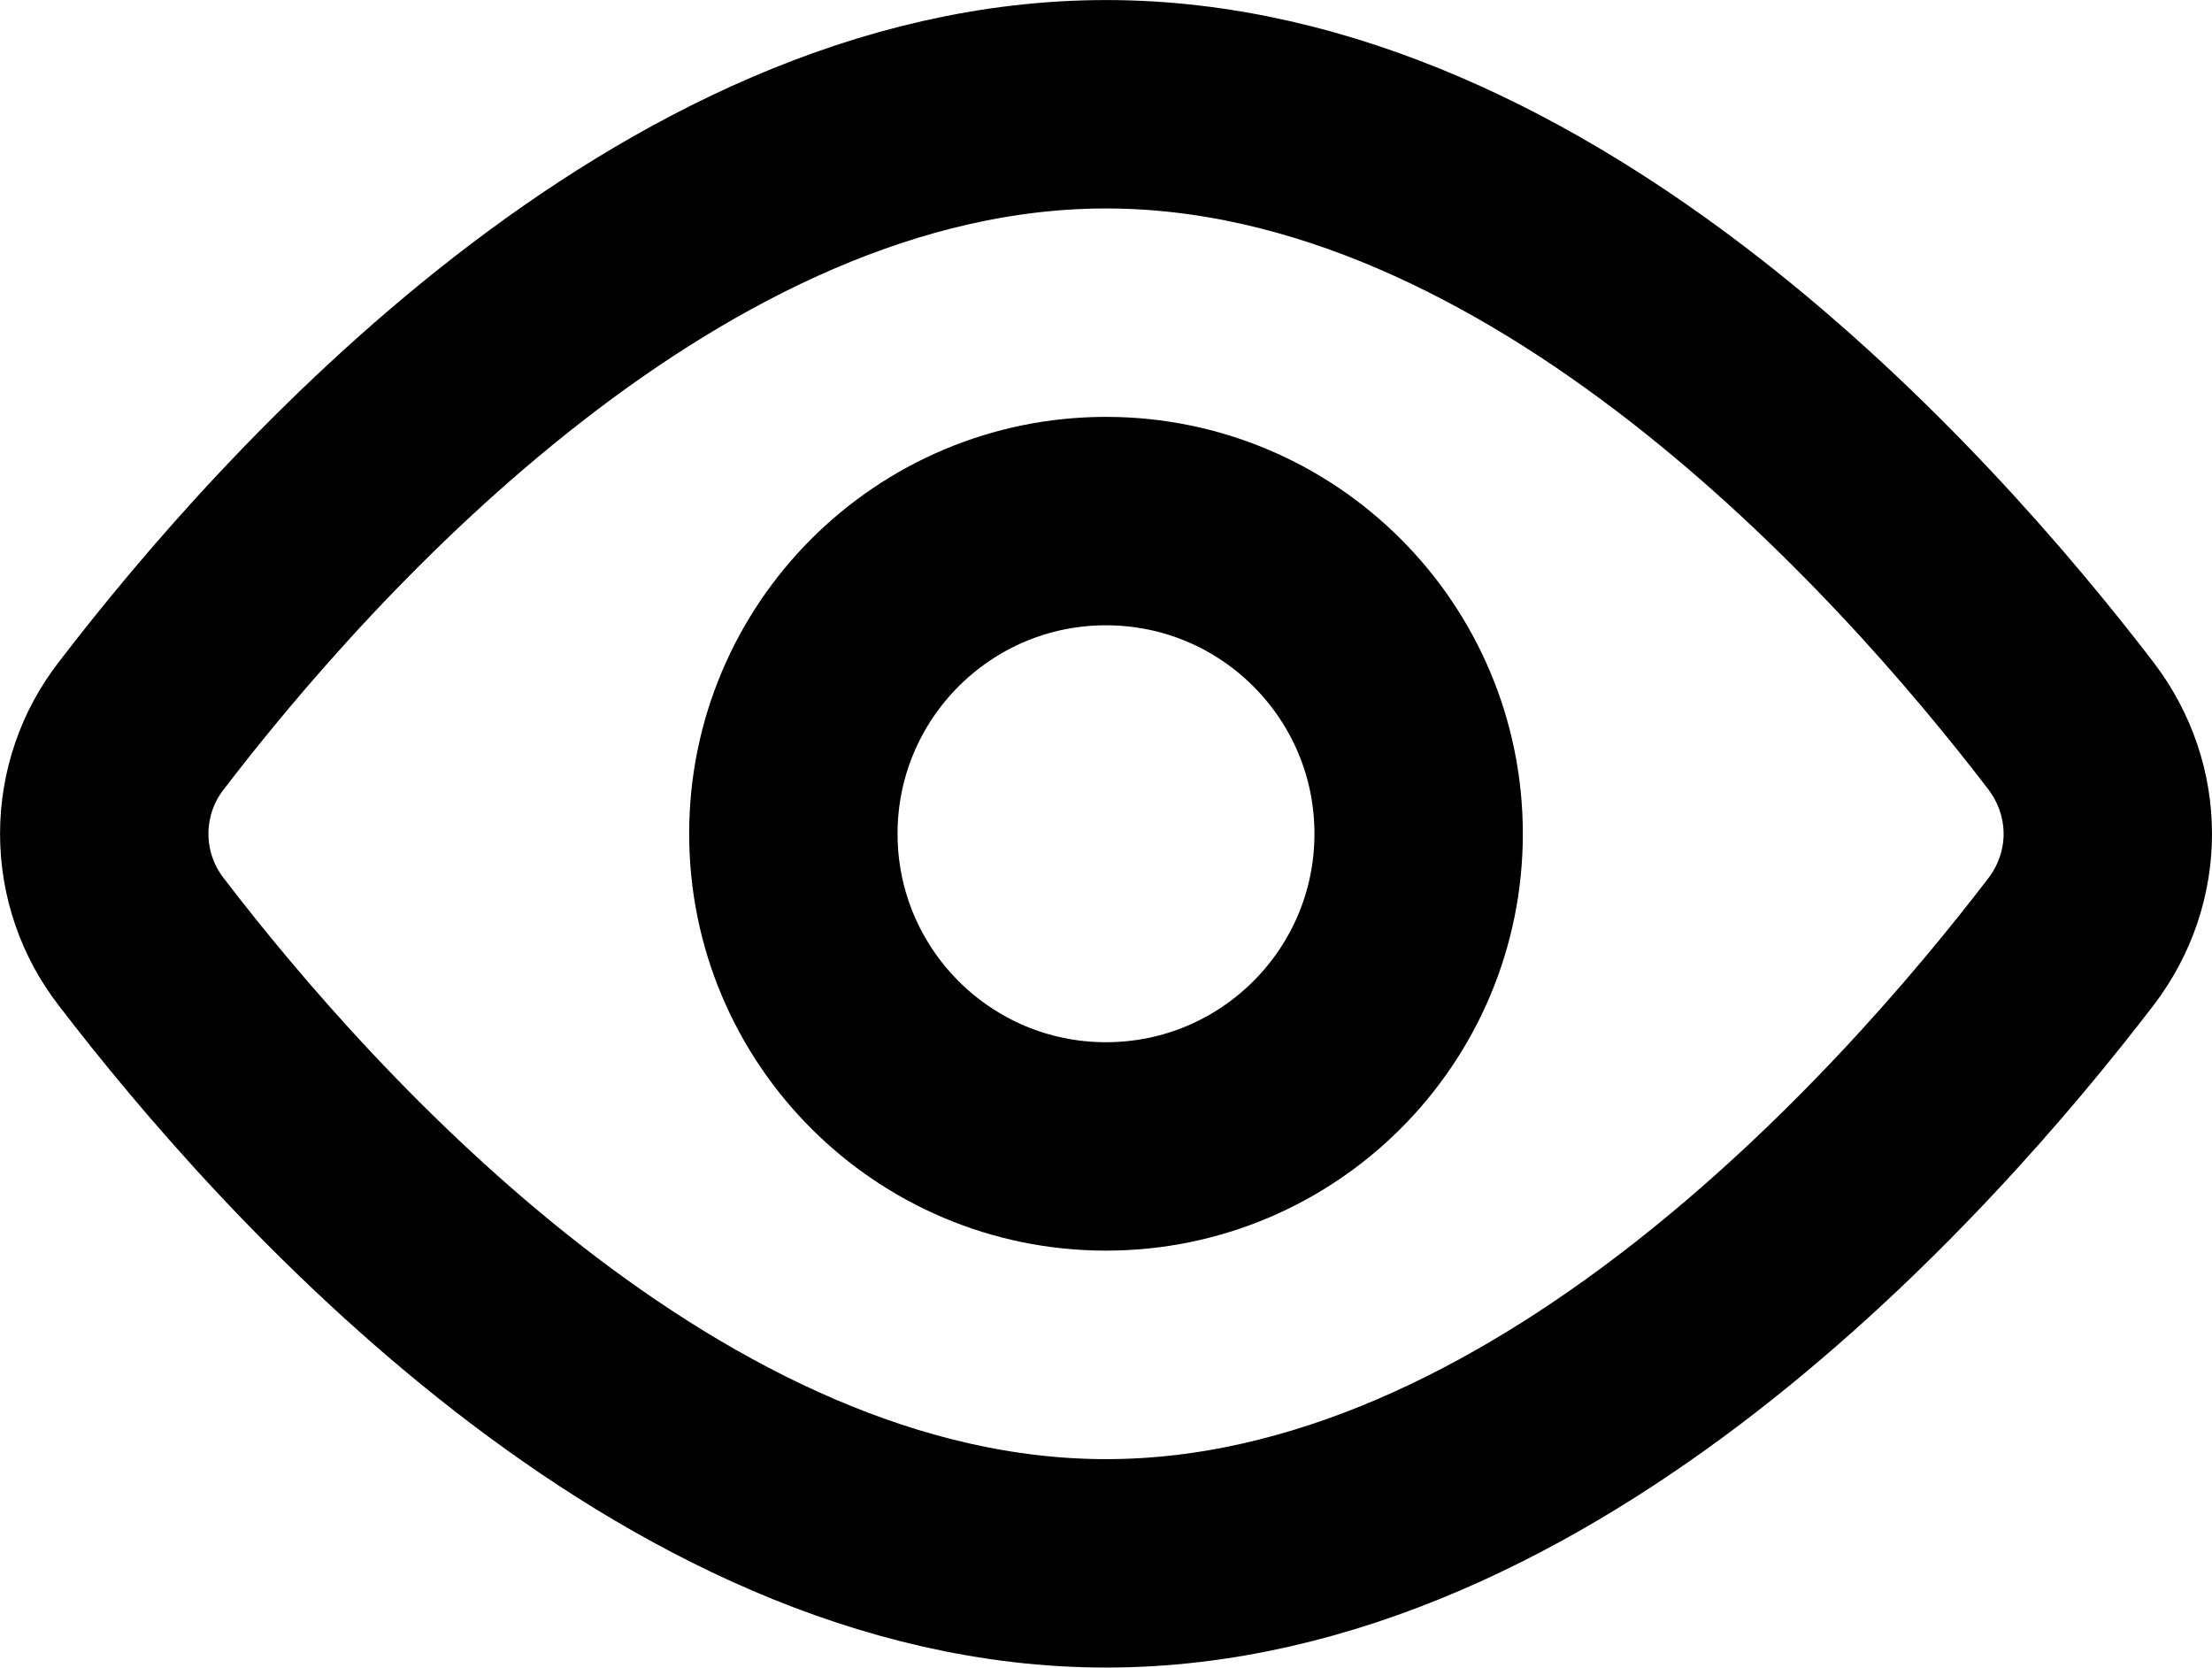
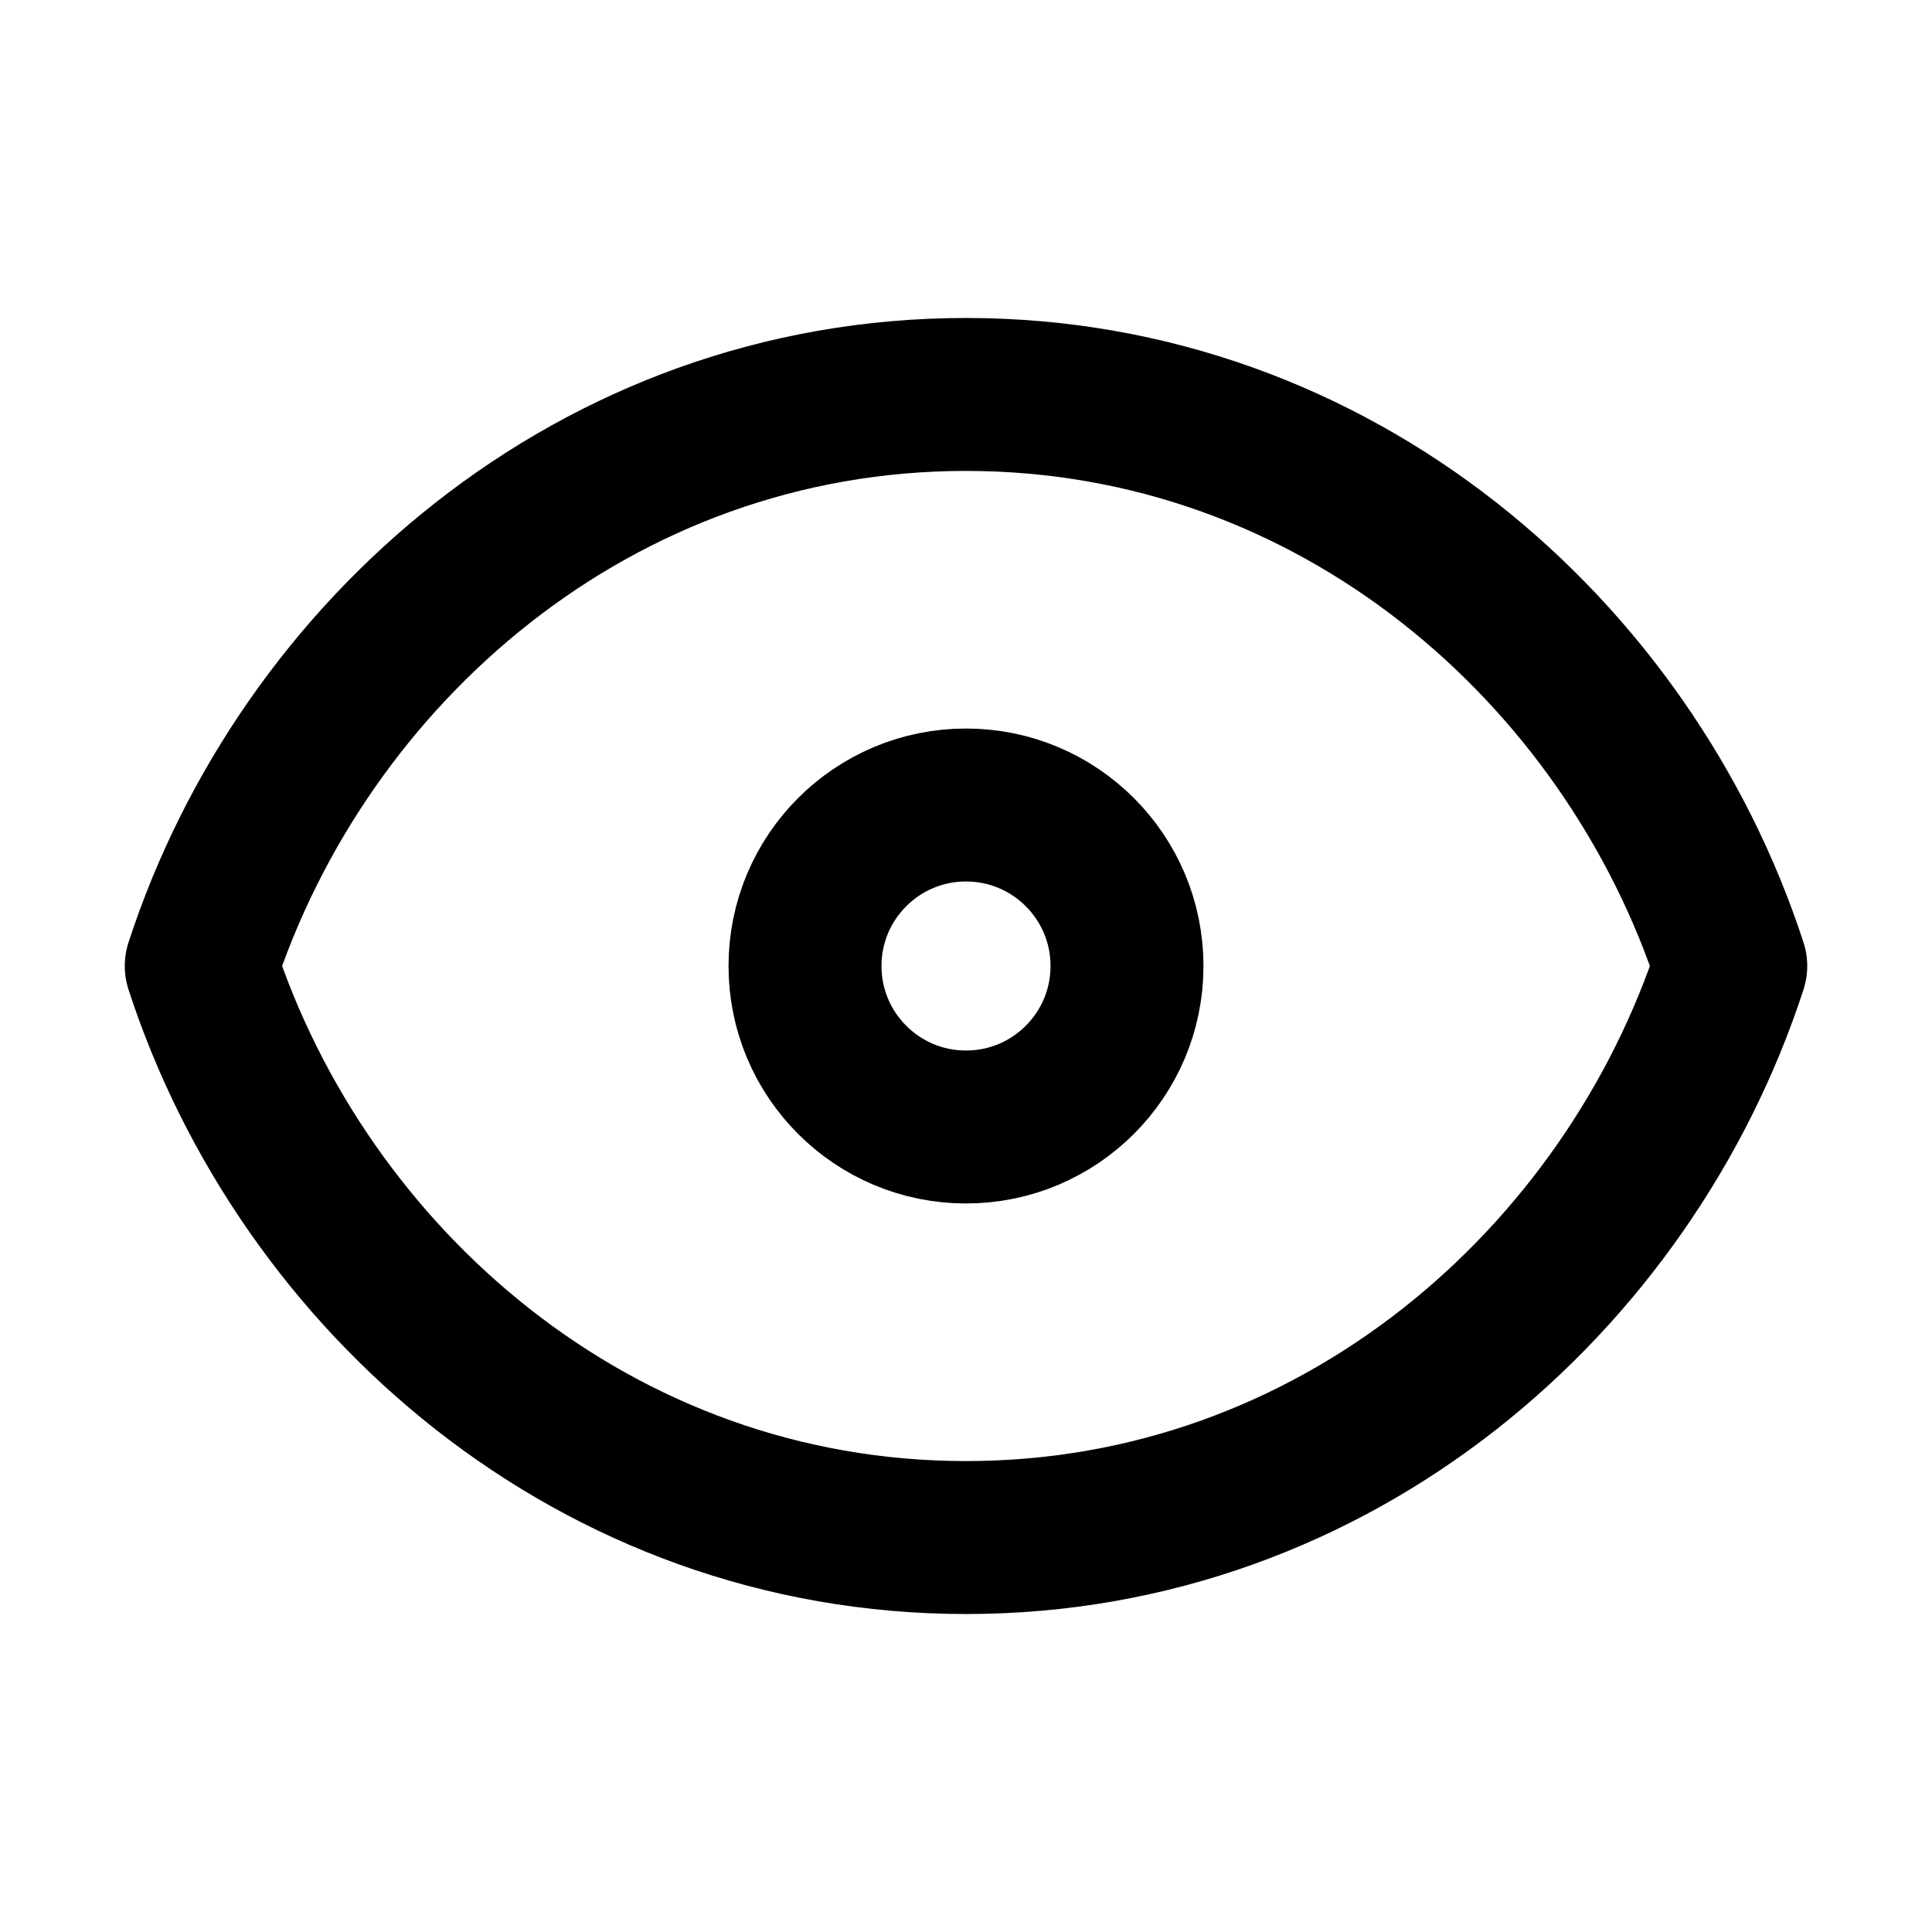
- <svg xmlns="http://www.w3.org/2000/svg" preserveAspectRatio="none" overflow="visible" style="display: block;" width="22.11" height="16.667" viewBox="0 0 22.11 16.667" fill="none">
-   <g id="Group 229">
-     <path id="Vector" d="M20.698 7.252C21.192 7.898 21.192 8.77 20.698 9.415C19.143 11.445 15.412 15.625 11.056 15.625C6.699 15.625 2.968 11.445 1.413 9.415C1.172 9.105 1.042 8.725 1.042 8.333C1.042 7.942 1.172 7.561 1.413 7.252C2.968 5.222 6.699 1.042 11.056 1.042C15.412 1.042 19.143 5.222 20.698 7.252Z" stroke-width="2.083" stroke-linecap="round" stroke-linejoin="round" stroke="#000000" />
-     <path id="Vector_2" d="M14.18 8.333C14.18 10.059 12.781 11.458 11.055 11.458C9.329 11.458 7.93 10.059 7.93 8.333C7.93 6.608 9.329 5.208 11.055 5.208C12.781 5.208 14.18 6.608 14.18 8.333Z" stroke-width="2.083" stroke-linecap="round" stroke-linejoin="round" stroke="#000000" />
-   </g>
+ <svg xmlns="http://www.w3.org/2000/svg" width="24" height="24" viewBox="0 0 24 24" fill="none">
+   <path d="M2.5 12C3.77 8.1 7.4 4.9 12 4.9C16.6 4.9 20.23 8.1 21.5 12C20.23 15.9 16.6 19.1 12 19.1C7.4 19.1 3.77 15.9 2.5 12Z" stroke="#000000" stroke-width="1.9" stroke-linecap="round" stroke-linejoin="round" />
+   <circle cx="12" cy="12" r="2" stroke="#000000" stroke-width="1.9" />
</svg>
